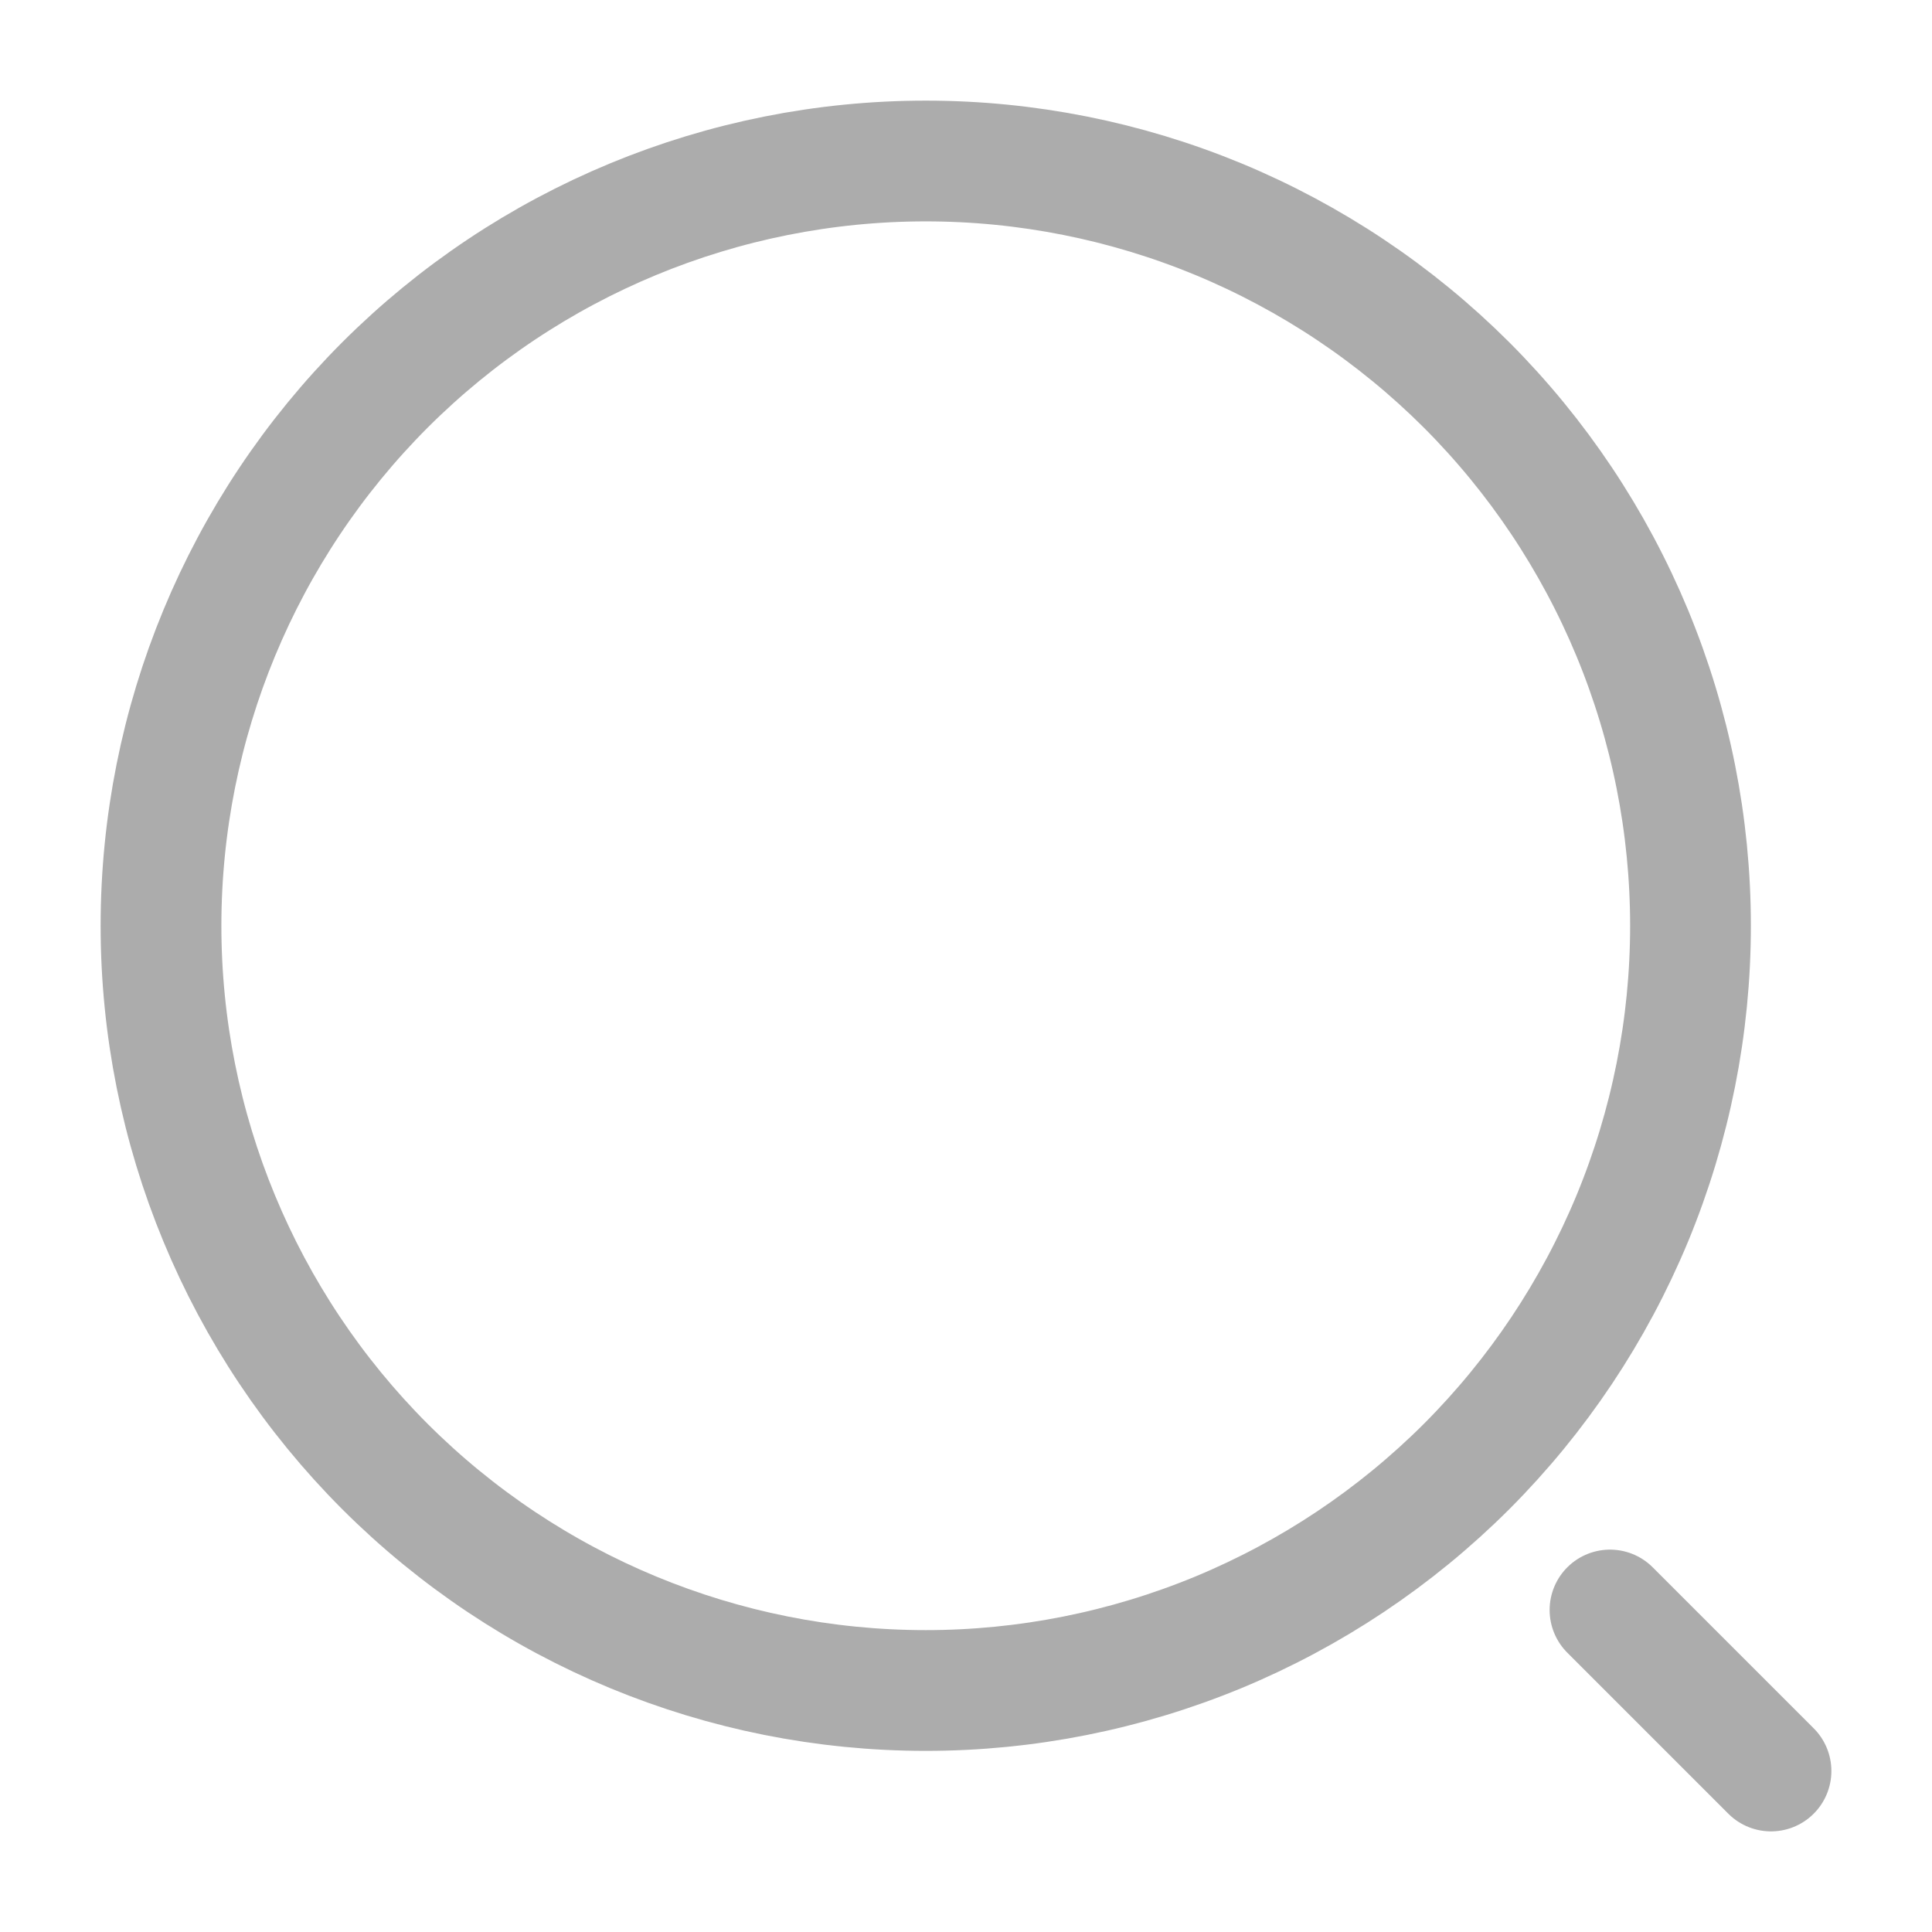
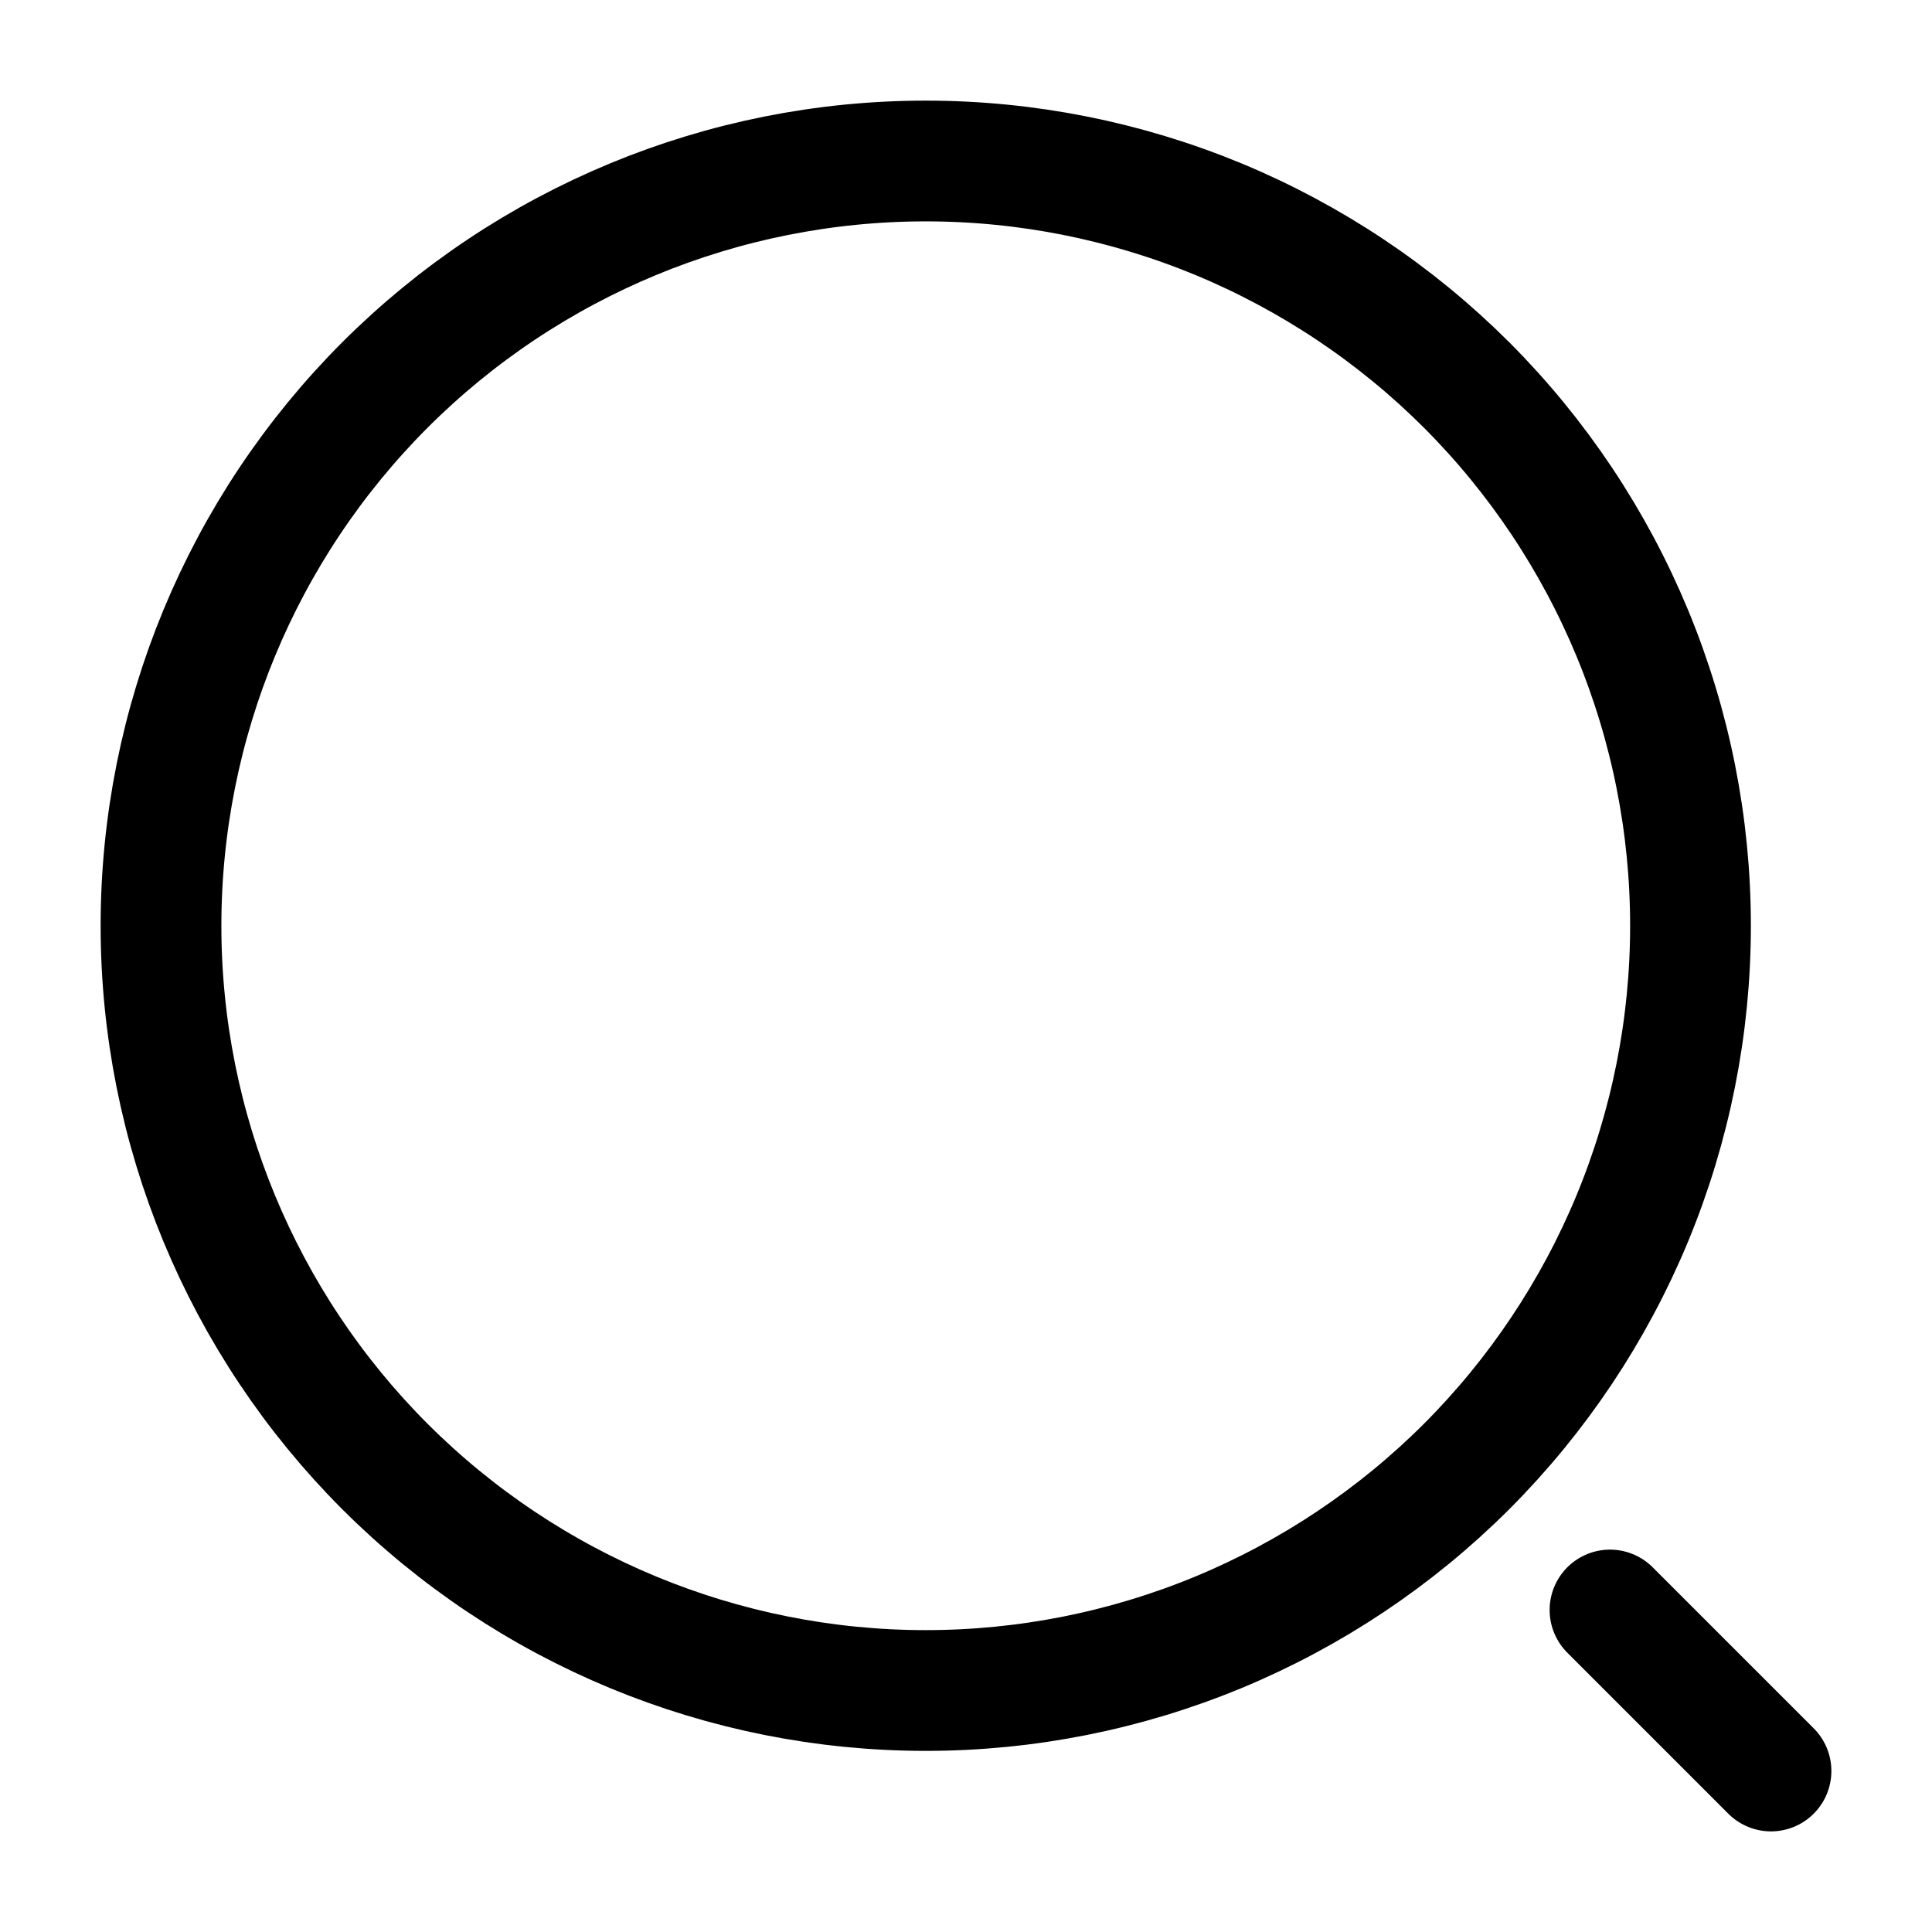
<svg xmlns="http://www.w3.org/2000/svg" width="24" height="24" viewBox="0 0 24 24" fill="none">
-   <path d="M22 22L20 20M11.5 21C12.748 21 13.983 20.754 15.136 20.277C16.288 19.799 17.335 19.1 18.218 18.218C19.1 17.335 19.799 16.288 20.277 15.136C20.754 13.983 21 12.748 21 11.5C21 10.252 20.754 9.017 20.277 7.865C19.799 6.712 19.1 5.665 18.218 4.782C17.335 3.9 16.288 3.201 15.136 2.723C13.983 2.246 12.748 2 11.5 2C8.98 2 6.564 3.001 4.782 4.782C3.001 6.564 2 8.98 2 11.5C2 14.02 3.001 16.436 4.782 18.218C6.564 19.999 8.98 21 11.5 21V21Z" stroke="#ACACAC" stroke-width="1.5" stroke-linecap="round" stroke-linejoin="round" />
+   <path d="M22 22L20 20M11.5 21C12.748 21 13.983 20.754 15.136 20.277C16.288 19.799 17.335 19.1 18.218 18.218C19.1 17.335 19.799 16.288 20.277 15.136C20.754 13.983 21 12.748 21 11.5C21 10.252 20.754 9.017 20.277 7.865C19.799 6.712 19.1 5.665 18.218 4.782C17.335 3.9 16.288 3.201 15.136 2.723C13.983 2.246 12.748 2 11.5 2C8.98 2 6.564 3.001 4.782 4.782C3.001 6.564 2 8.98 2 11.5C2 14.02 3.001 16.436 4.782 18.218C6.564 19.999 8.98 21 11.5 21V21Z" stroke="currentColor" stroke-width="1.5" stroke-linecap="round" stroke-linejoin="round" />
</svg>
